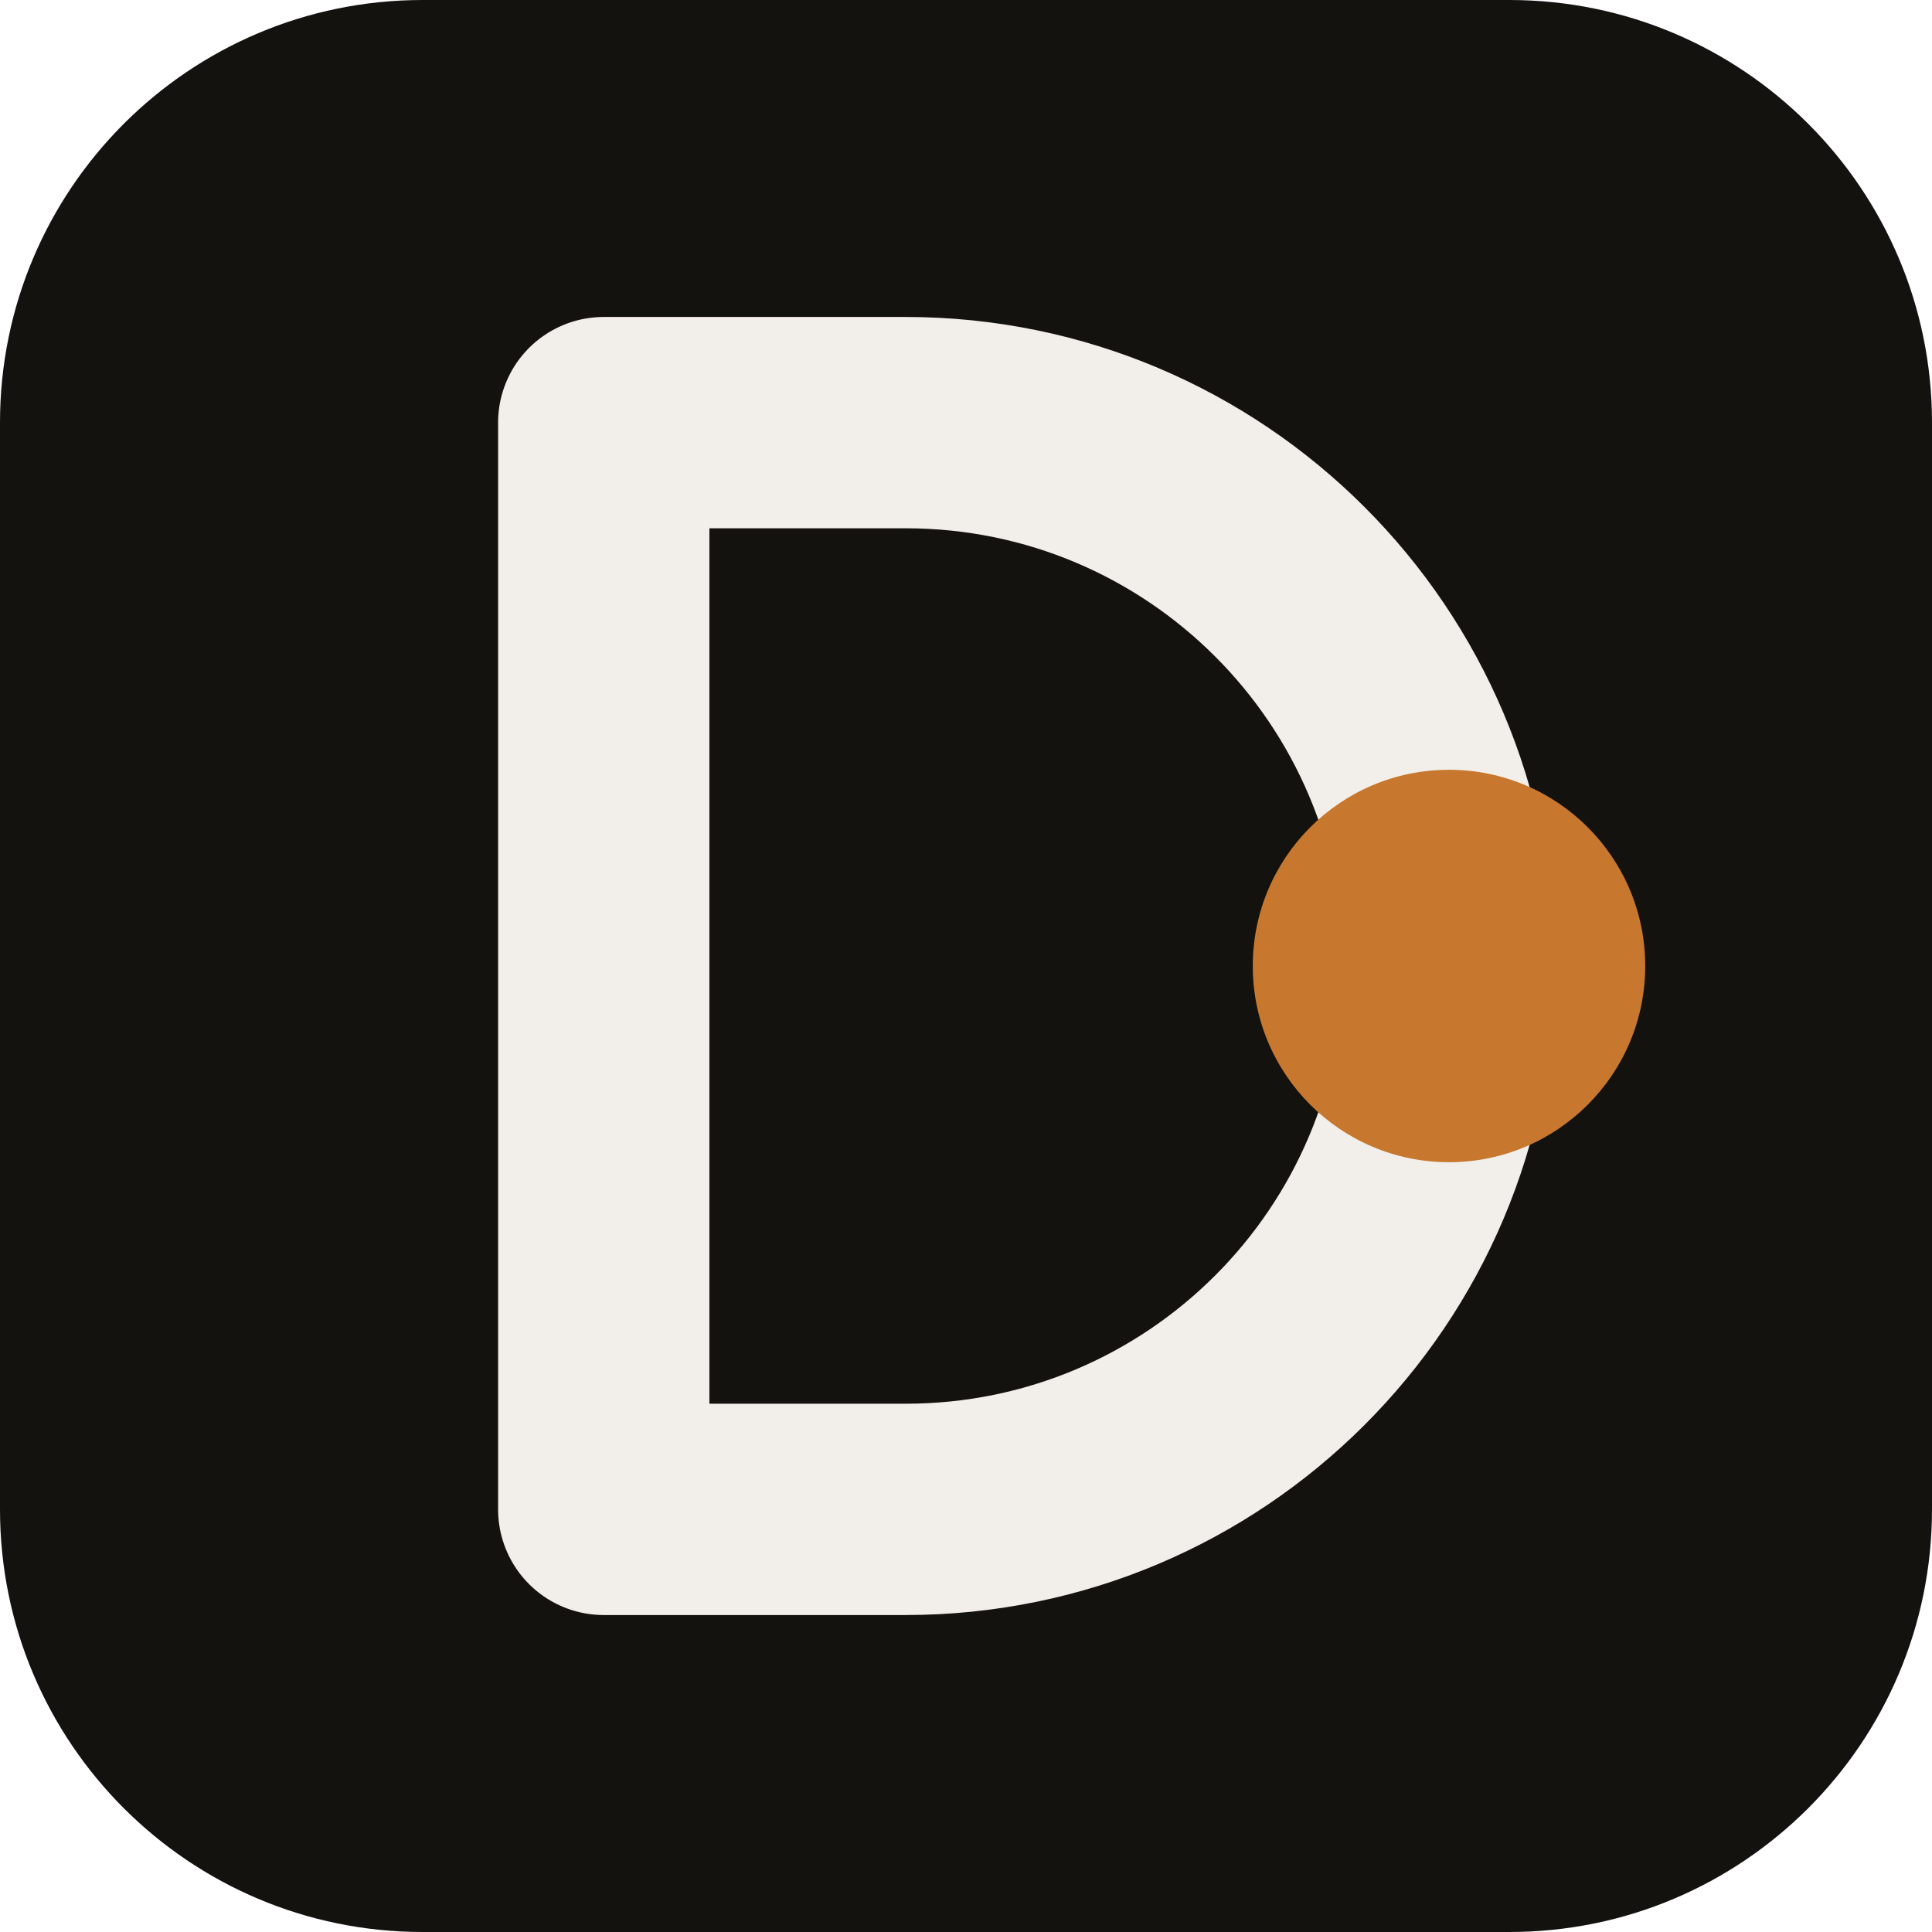
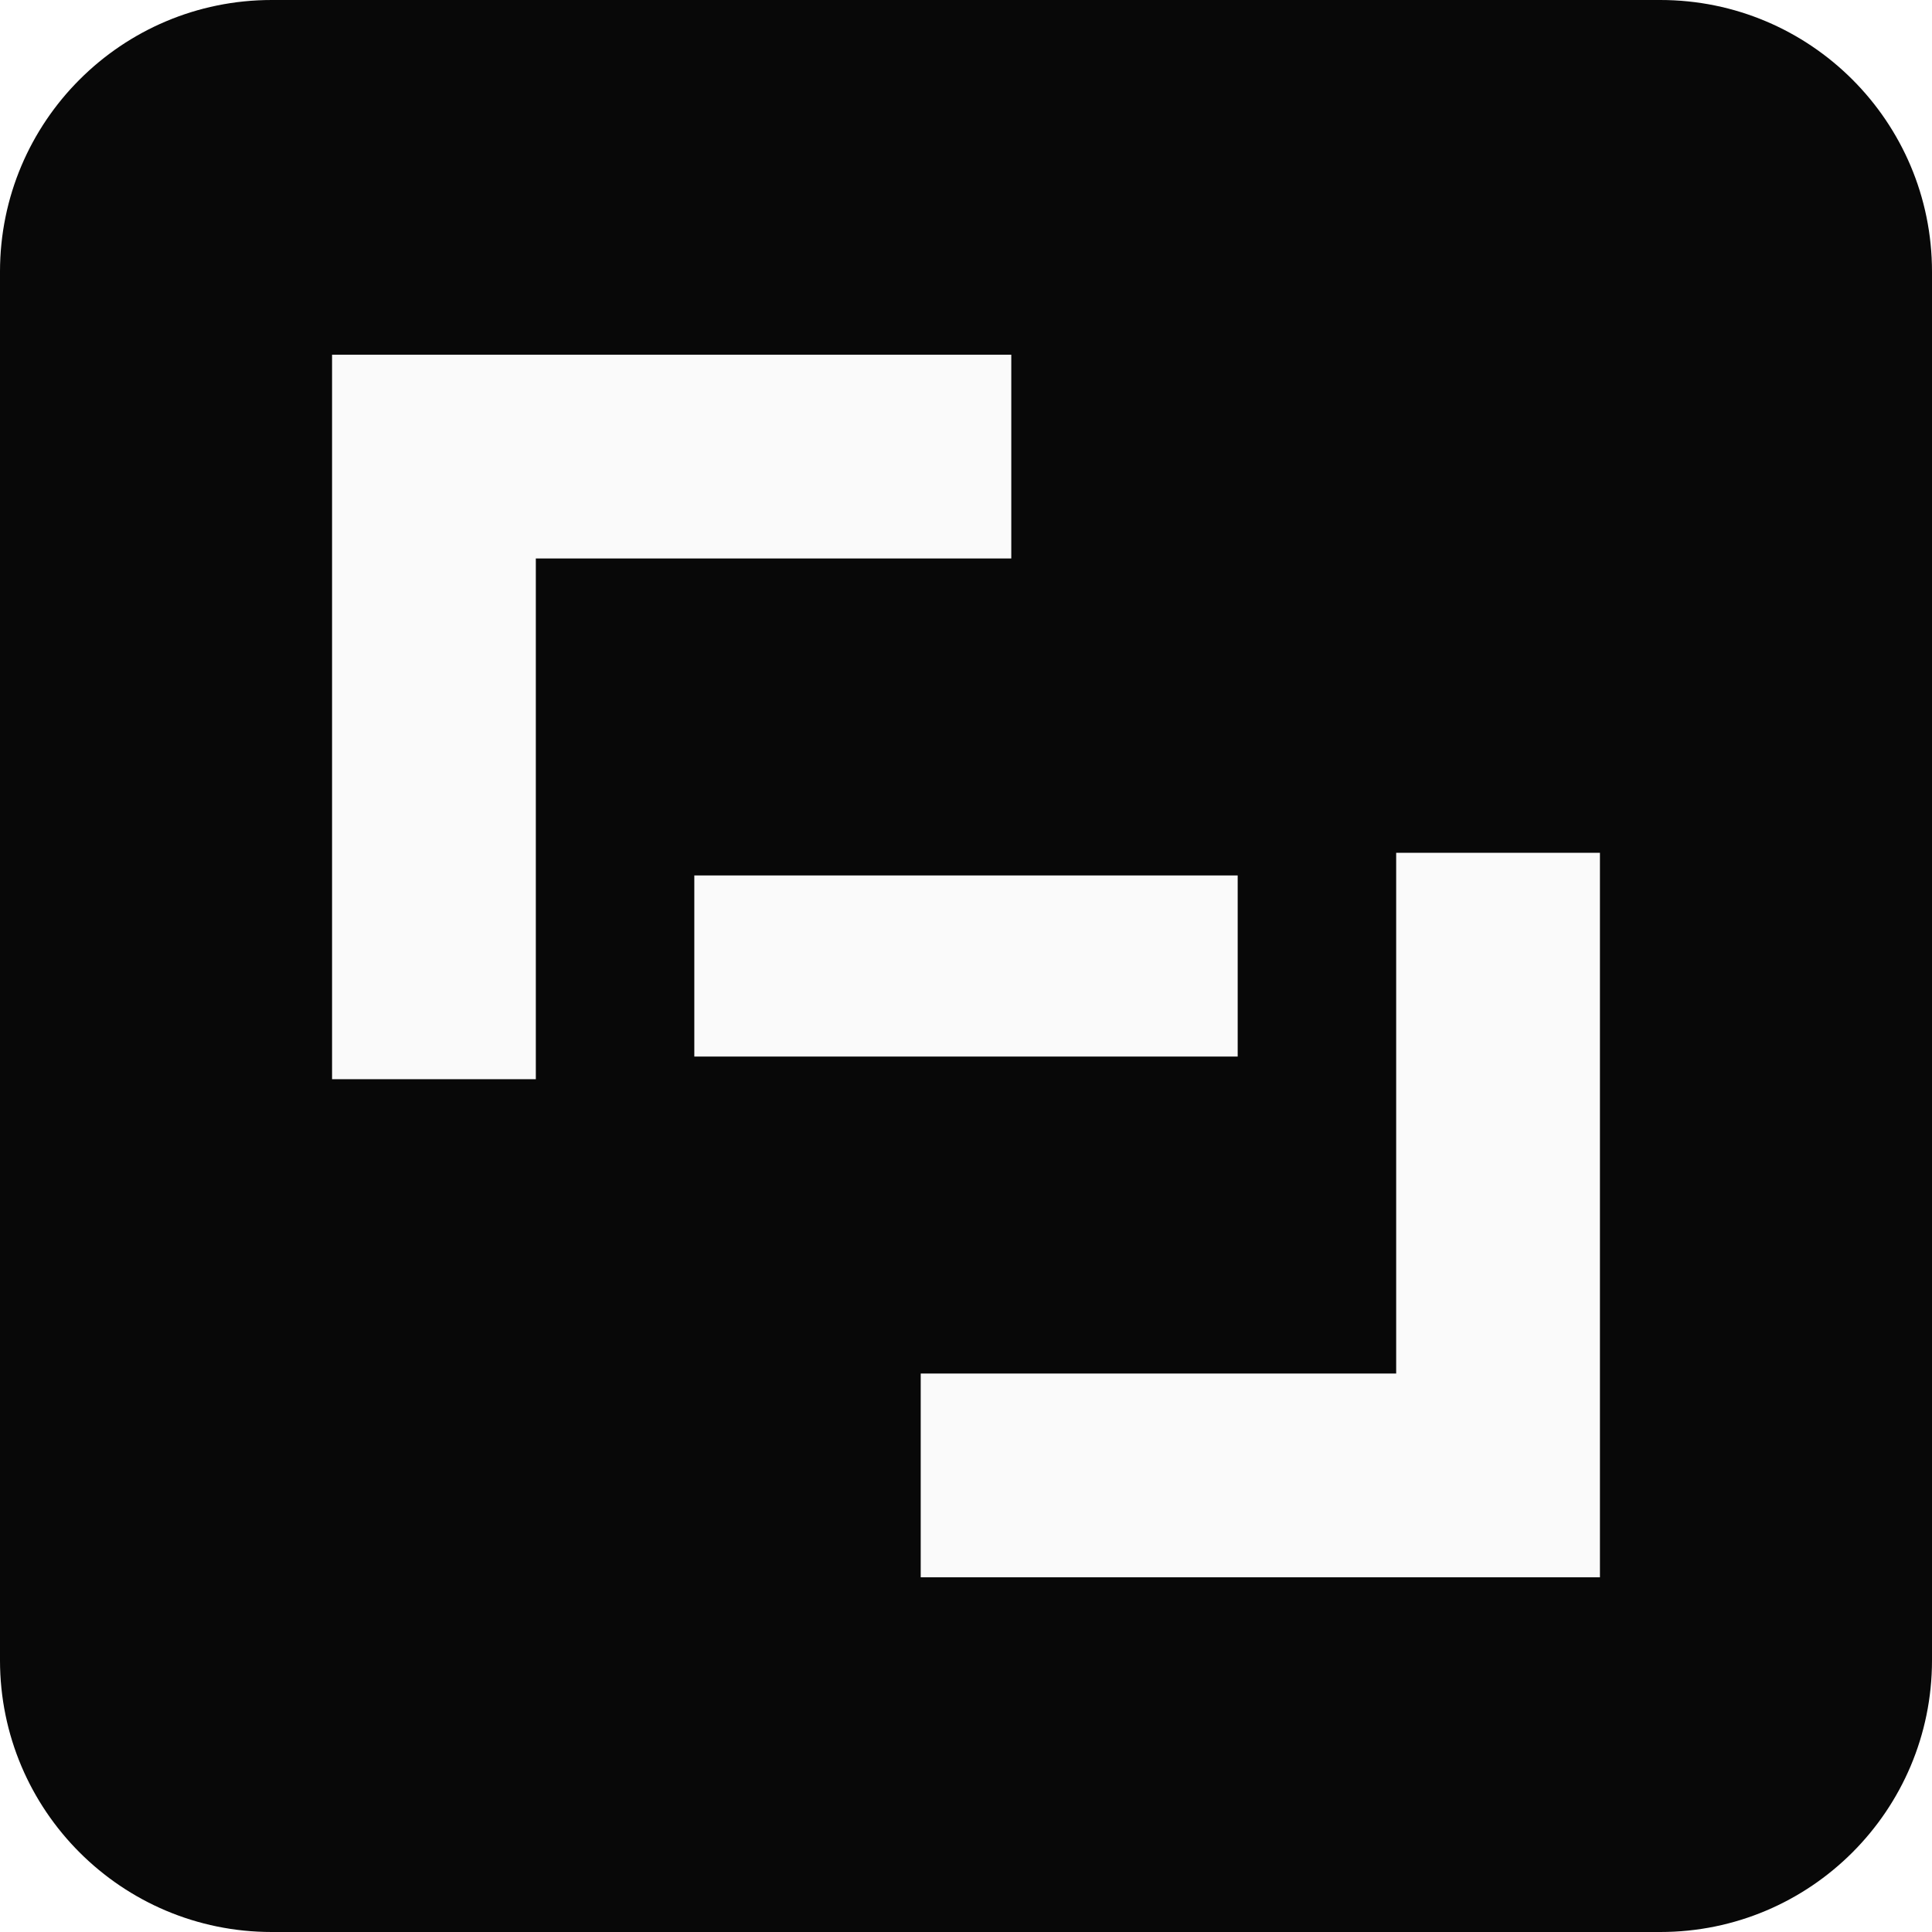
- <svg xmlns="http://www.w3.org/2000/svg" viewBox="0 0 64 64">
-   <rect width="64" height="64" rx="14" fill="#14120F" />
-   <path d="M20 50 V14 H30 A18 18 0 0 1 30 50 Z" fill="none" stroke="#F2EFEA" stroke-width="7" stroke-linejoin="round" />
-   <circle cx="48" cy="32" r="6.5" fill="#C8782E" />
+ <svg xmlns="http://www.w3.org/2000/svg" viewBox="0 0 64 64" color="#fafafa">
+   <rect width="64" height="64" rx="9" fill="#080808" />
+   <g transform="translate(8 8) scale(.75)">
+     <path d="M4 37V5h30v9H13v23H4Zm56-10v32H30v-9h21V27h9ZM20 28h24v8H20z" fill="currentColor" />
+   </g>
</svg>
